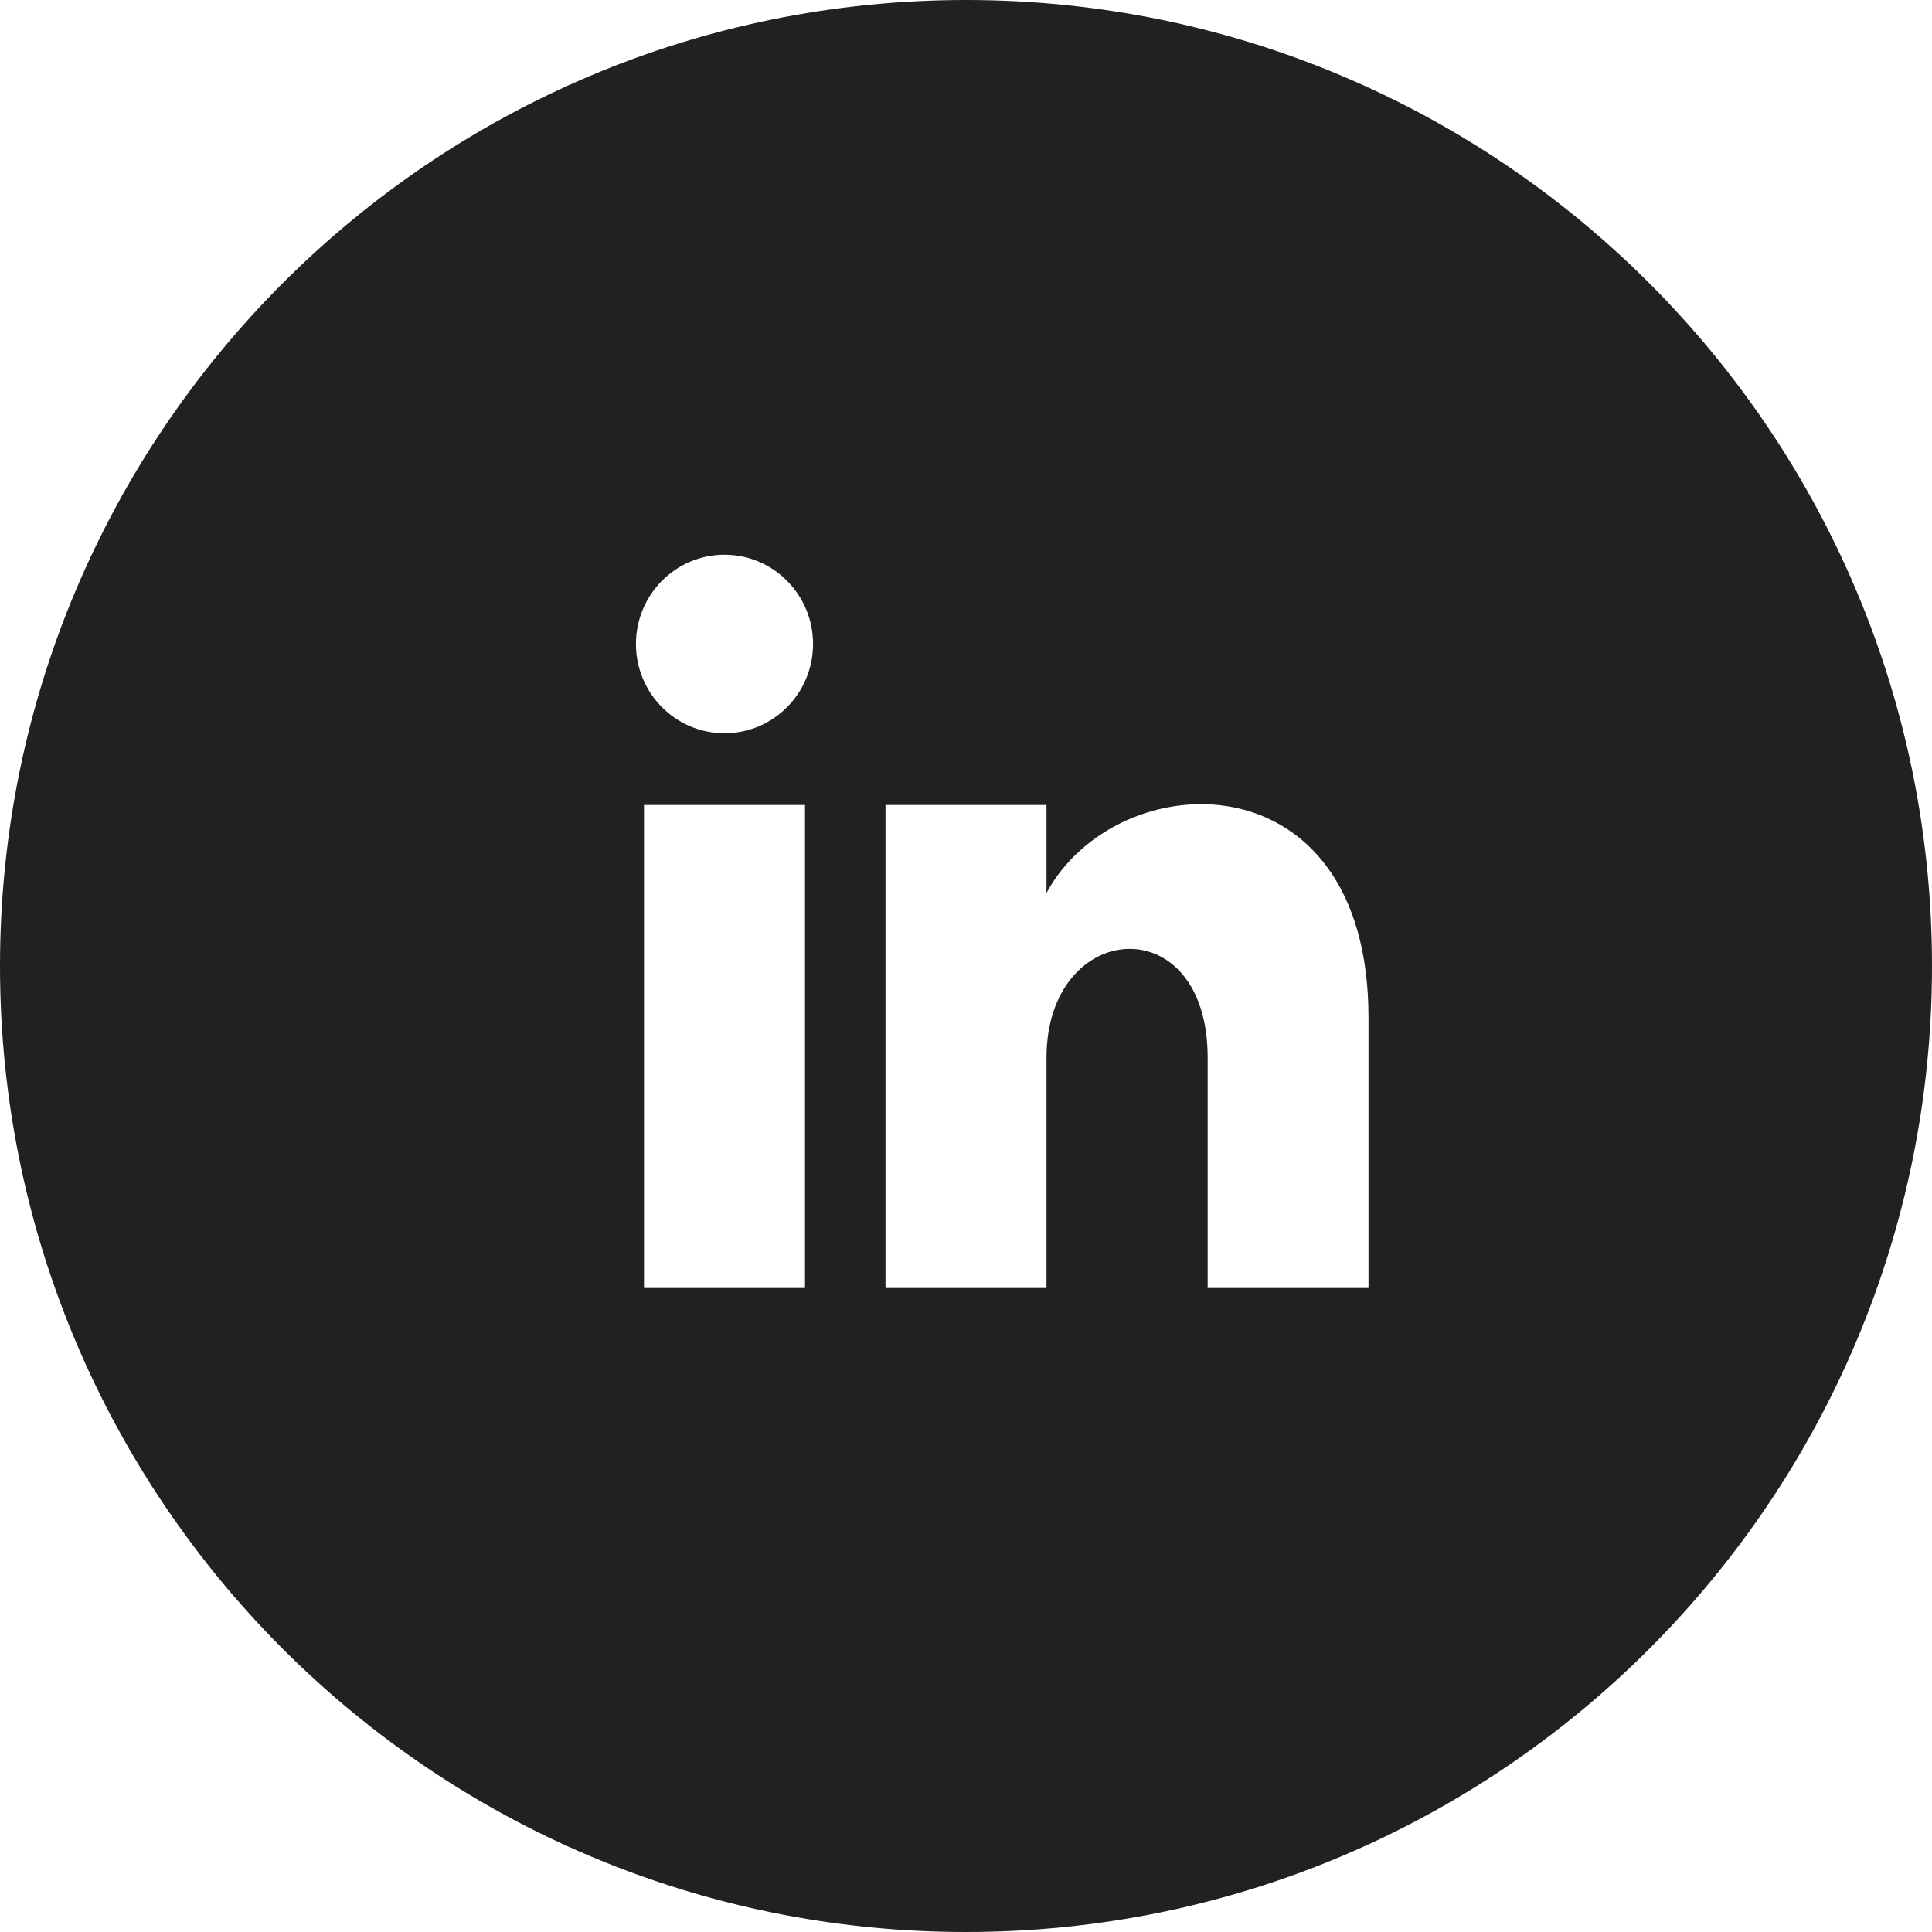
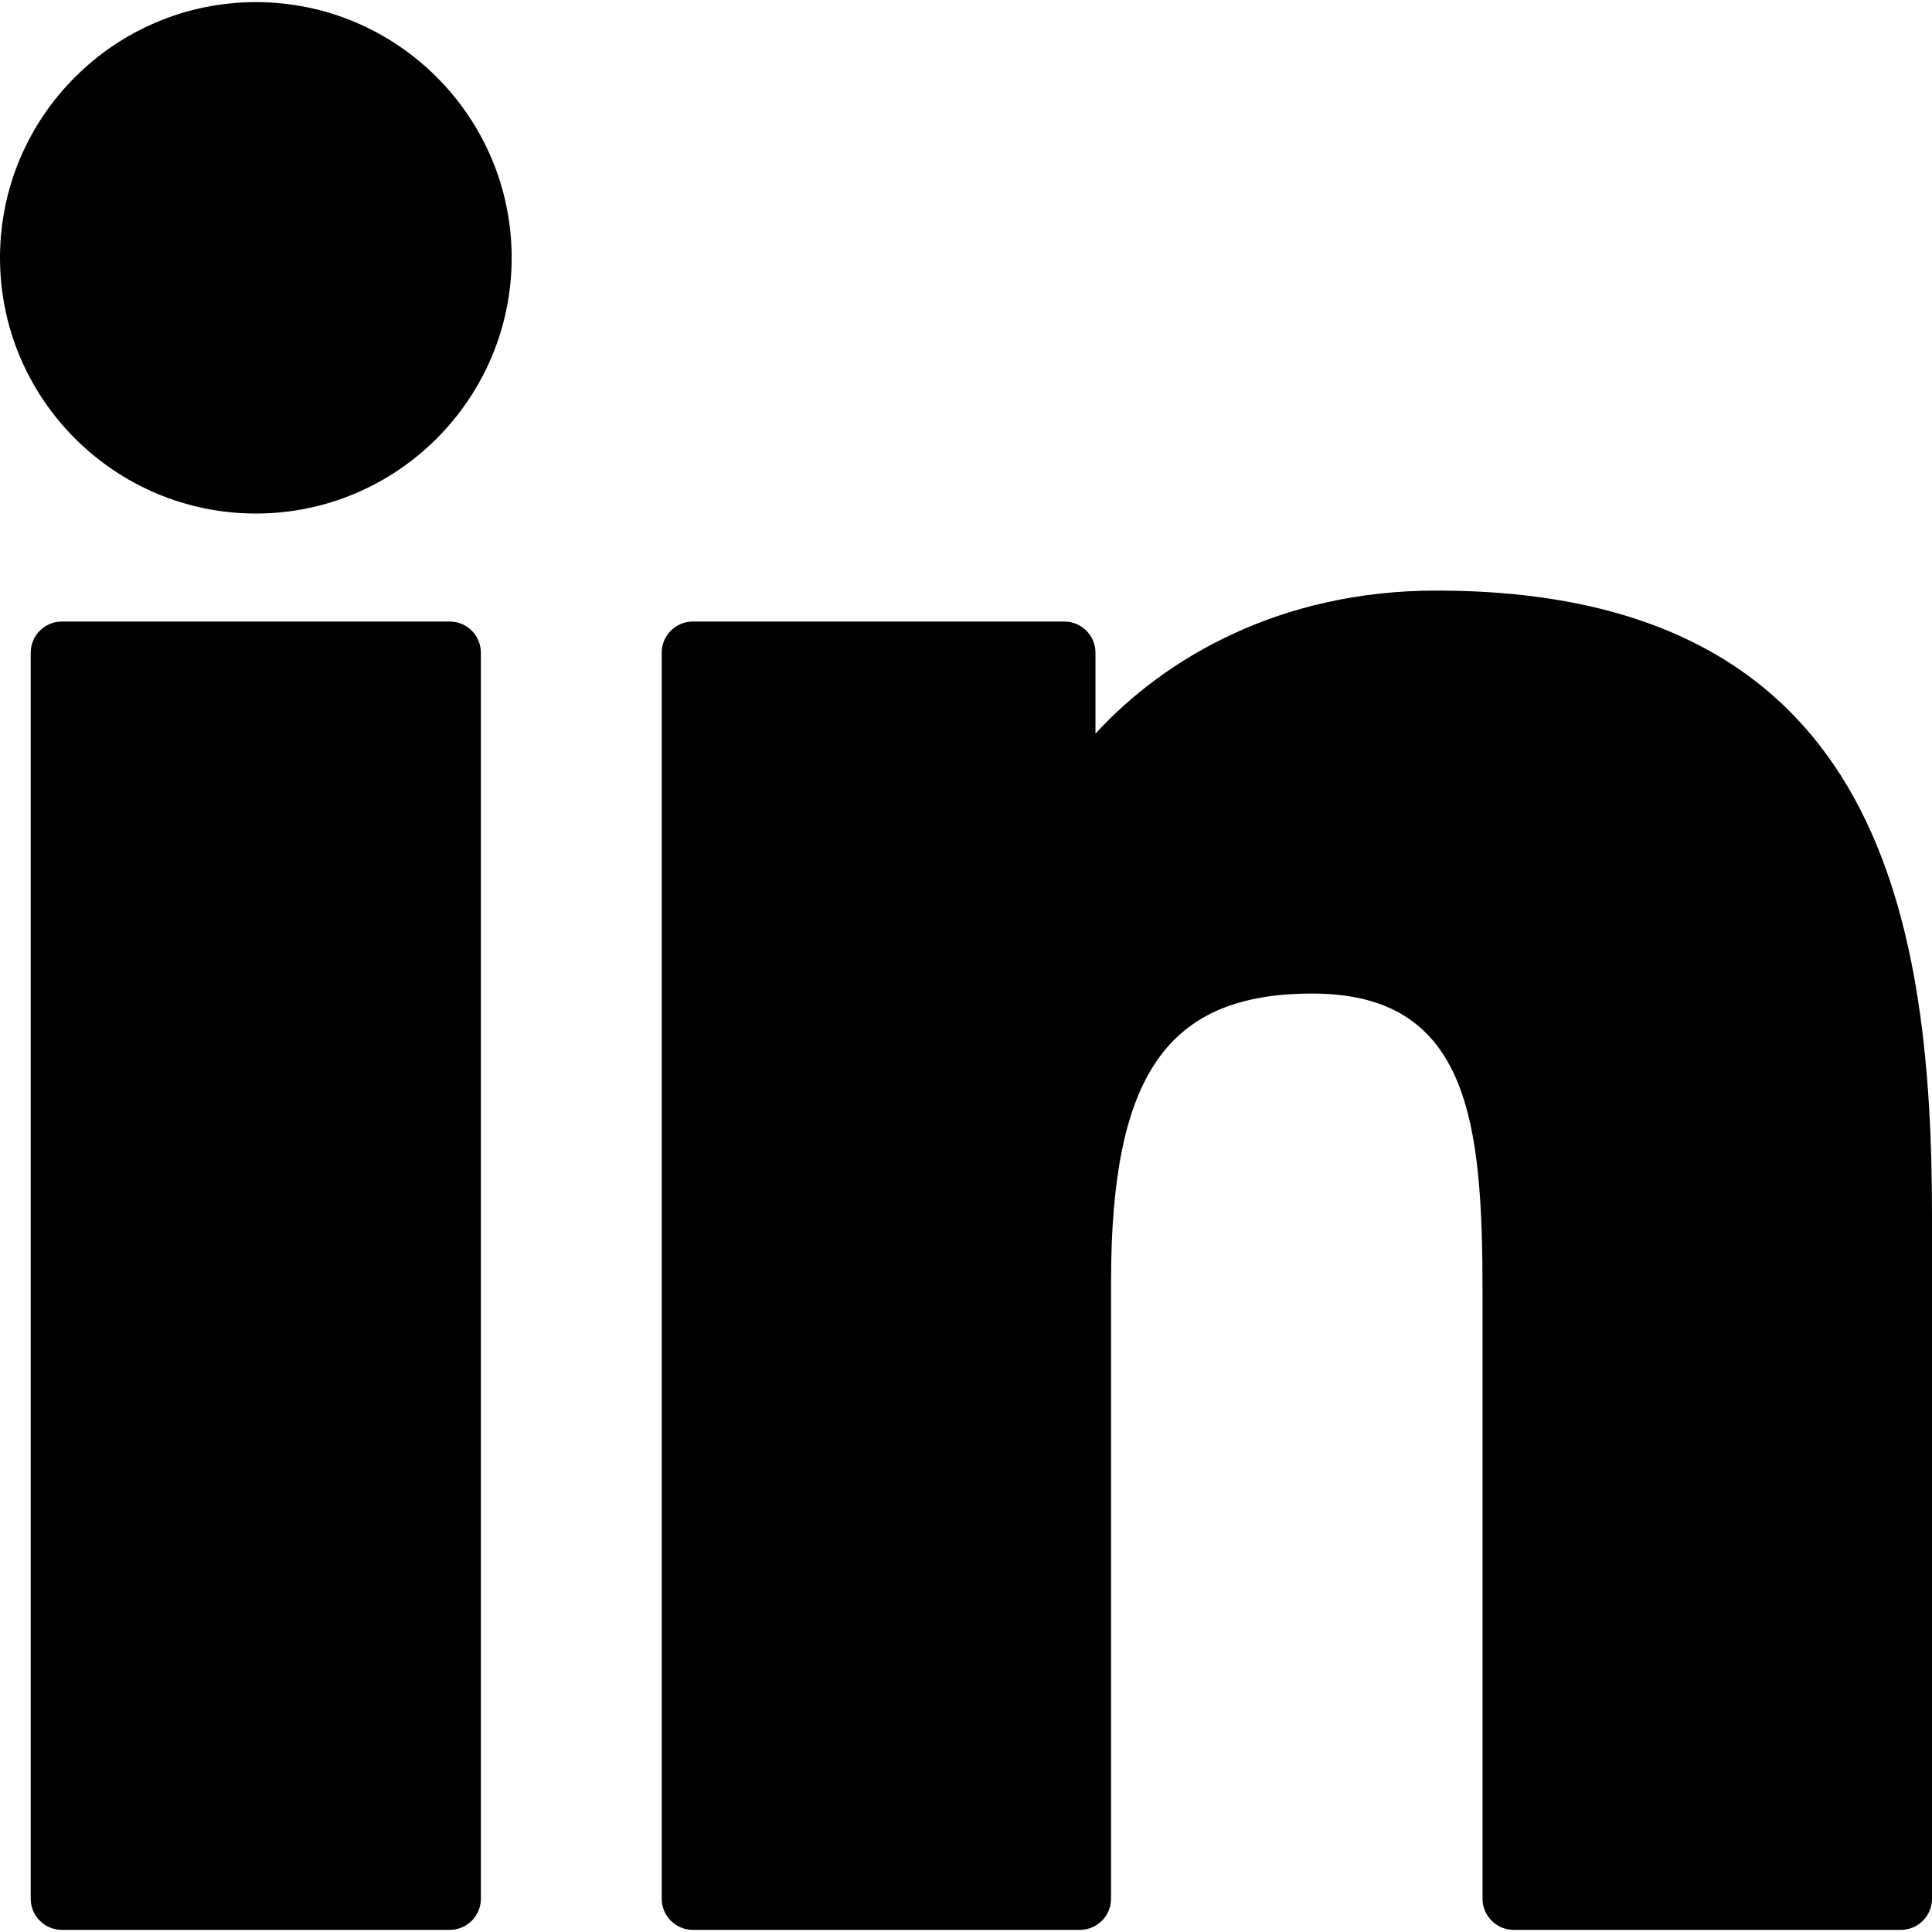
- <svg xmlns="http://www.w3.org/2000/svg" width="24" height="24" viewBox="0 0 24 24">
-   <path fill="#222120" d="M12 0c-6.627 0-12 5.373-12 12s5.373 12 12 12 12-5.373 12-12-5.373-12-12-12zm-2 16h-2v-6h2v6zm-1-6.891c-.607 0-1.1-.496-1.1-1.109 0-.612.492-1.109 1.1-1.109s1.1.497 1.1 1.109c0 .613-.493 1.109-1.1 1.109zm8 6.891h-1.998v-2.861c0-1.881-2.002-1.722-2.002 0v2.861h-2v-6h2v1.093c.872-1.616 4-1.736 4 1.548v3.359z" />
+ <svg xmlns="http://www.w3.org/2000/svg" version="1.1" id="Layer_1" x="0px" y="0px" viewBox="0 0 310 310" style="enable-background:new 0 0 310 310;" xml:space="preserve">
+   <g id="XMLID_801_">
+     <path id="XMLID_802_" d="M72.16,99.73H9.927c-2.762,0-5,2.239-5,5v199.928c0,2.762,2.238,5,5,5H72.16c2.762,0,5-2.238,5-5V104.73   C77.16,101.969,74.922,99.73,72.16,99.73z" />
+     <path id="XMLID_803_" d="M41.066,0.341C18.422,0.341,0,18.743,0,41.362C0,63.991,18.422,82.4,41.066,82.4   c22.626,0,41.033-18.41,41.033-41.038C82.1,18.743,63.692,0.341,41.066,0.341z" />
+     <path id="XMLID_804_" d="M230.454,94.761c-24.995,0-43.472,10.745-54.679,22.954V104.73c0-2.761-2.238-5-5-5h-59.599   c-2.762,0-5,2.239-5,5v199.928c0,2.762,2.238,5,5,5h62.097c2.762,0,5-2.238,5-5v-98.918c0-33.333,9.054-46.319,32.29-46.319   c25.306,0,27.317,20.818,27.317,48.034v97.204c0,2.762,2.238,5,5,5H305c2.762,0,5-2.238,5-5V194.995   C310,145.43,300.549,94.761,230.454,94.761z" />
+   </g>
+   <g>
+ </g>
+   <g>
+ </g>
+   <g>
+ </g>
+   <g>
+ </g>
+   <g>
+ </g>
+   <g>
+ </g>
+   <g>
+ </g>
+   <g>
+ </g>
+   <g>
+ </g>
+   <g>
+ </g>
+   <g>
+ </g>
+   <g>
+ </g>
+   <g>
+ </g>
+   <g>
+ </g>
+   <g>
+ </g>
</svg>
